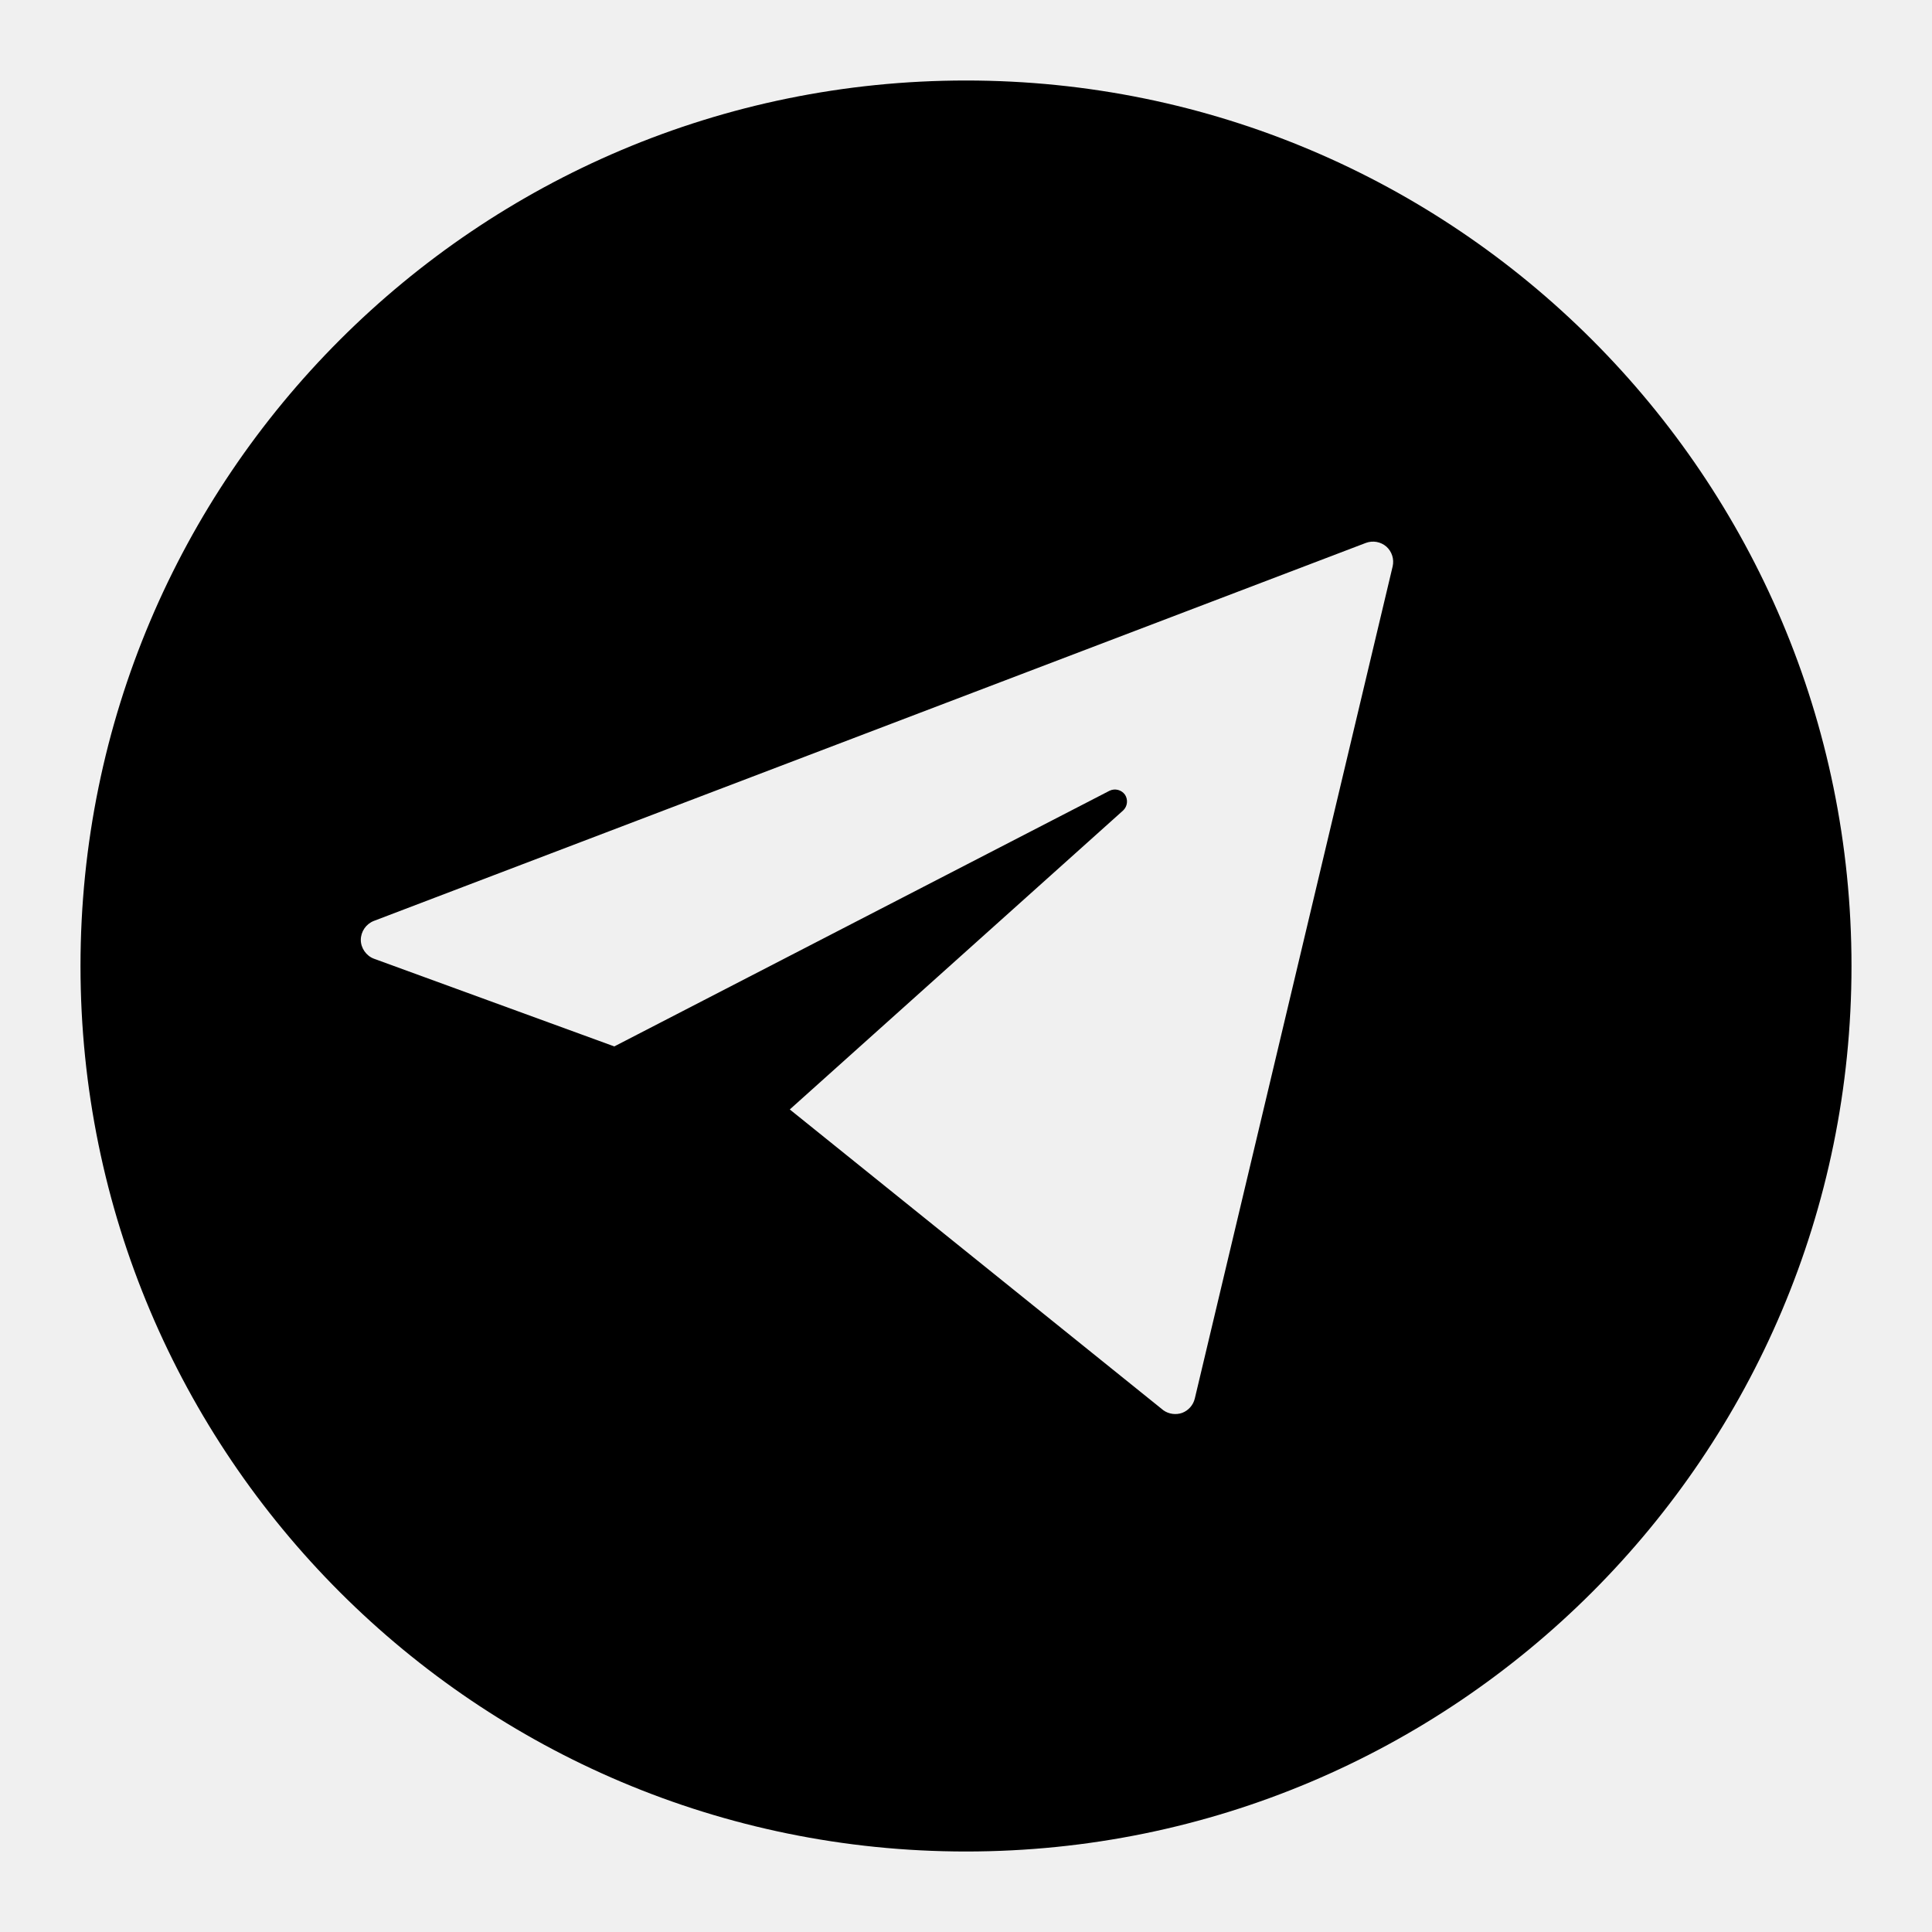
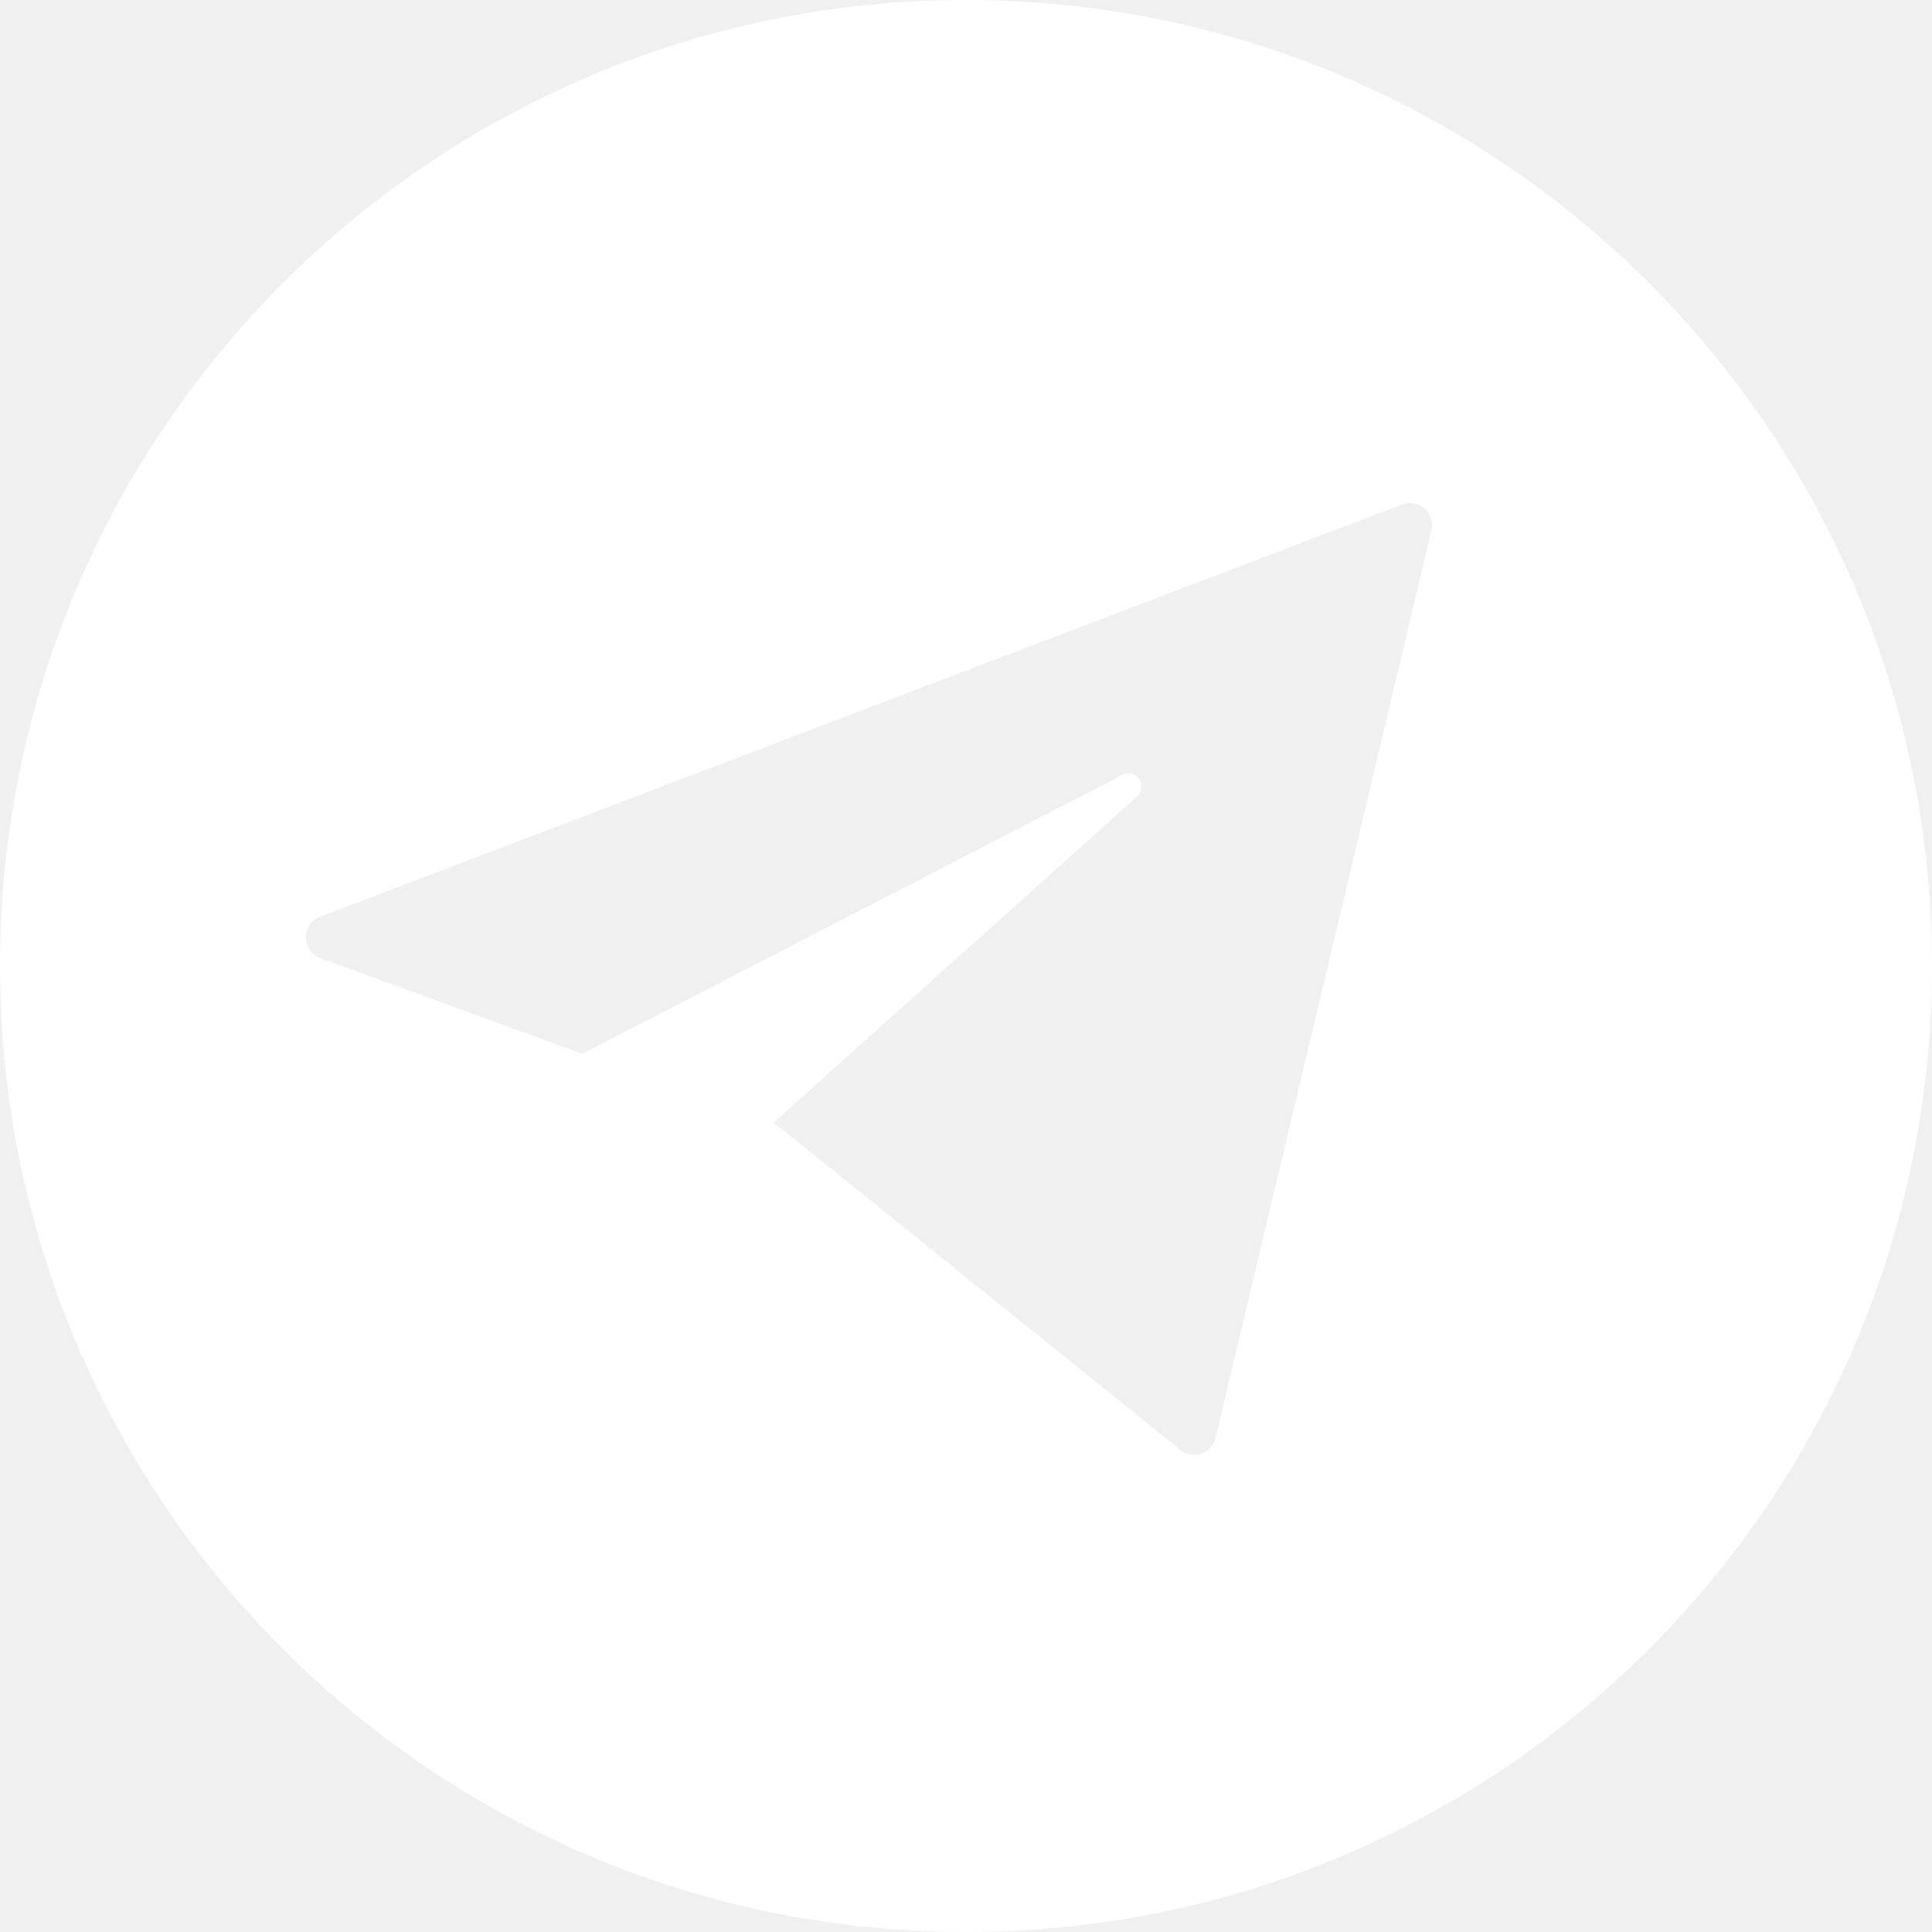
- <svg xmlns="http://www.w3.org/2000/svg" fill="none" viewBox="0 0 24 24" id="Telegram-Logo-2--Streamline-Logos" height="24" width="24">
-   <path fill="#000000" fill-rule="evenodd" d="M12 23c6.075 0 11 -4.925 11 -11S18.075 1 12 1 1 5.925 1 12s4.925 11 11 11ZM4.644 11.44a0.255 0.255 0 0 0 -0.162 0.235c0 0.102 0.067 0.198 0.162 0.234l2.987 1.09 6.154 -3.177a0.154 0.154 0 0 1 0.19 0.05 0.154 0.154 0 0 1 -0.022 0.195l-4.142 3.715 4.641 3.737c0.067 0.048 0.157 0.06 0.234 0.032a0.254 0.254 0 0 0 0.156 -0.177L17.3 7.036a0.254 0.254 0 0 0 -0.078 -0.246 0.254 0.254 0 0 0 -0.254 -0.046L4.644 11.44Z" clip-rule="evenodd" stroke-width="1" />
+ <svg xmlns="http://www.w3.org/2000/svg" width="24" height="24" viewBox="0 0 24 24" fill="none">
+   <g clip-path="url(#clip0_435_1946)">
+     <path fill-rule="evenodd" clip-rule="evenodd" d="M12 24C18.627 24 24 18.627 24 12C24 5.373 18.627 0 12 0C5.373 0 0 5.373 0 12C0 18.627 5.373 24 12 24ZM3.975 11.389C3.924 11.409 3.879 11.444 3.848 11.49C3.816 11.536 3.799 11.59 3.799 11.646C3.799 11.757 3.872 11.861 3.975 11.901L7.234 13.09L13.947 9.624C13.983 9.608 14.023 9.604 14.061 9.614C14.099 9.624 14.132 9.647 14.155 9.679C14.176 9.711 14.185 9.75 14.181 9.789C14.176 9.828 14.159 9.864 14.13 9.891L9.612 13.944L14.675 18.021C14.748 18.073 14.846 18.086 14.93 18.056C14.972 18.04 15.009 18.014 15.039 17.98C15.069 17.946 15.09 17.906 15.1 17.863L17.782 6.585C17.793 6.536 17.791 6.486 17.776 6.439C17.761 6.392 17.734 6.349 17.697 6.316C17.659 6.284 17.614 6.262 17.565 6.253C17.516 6.245 17.466 6.249 17.42 6.266L3.975 11.389Z" fill="white" />
+   </g>
+   <defs>
+     <clipPath id="clip0_435_1946">
+       <rect width="24" height="24" fill="white" />
+     </clipPath>
+   </defs>
</svg>
